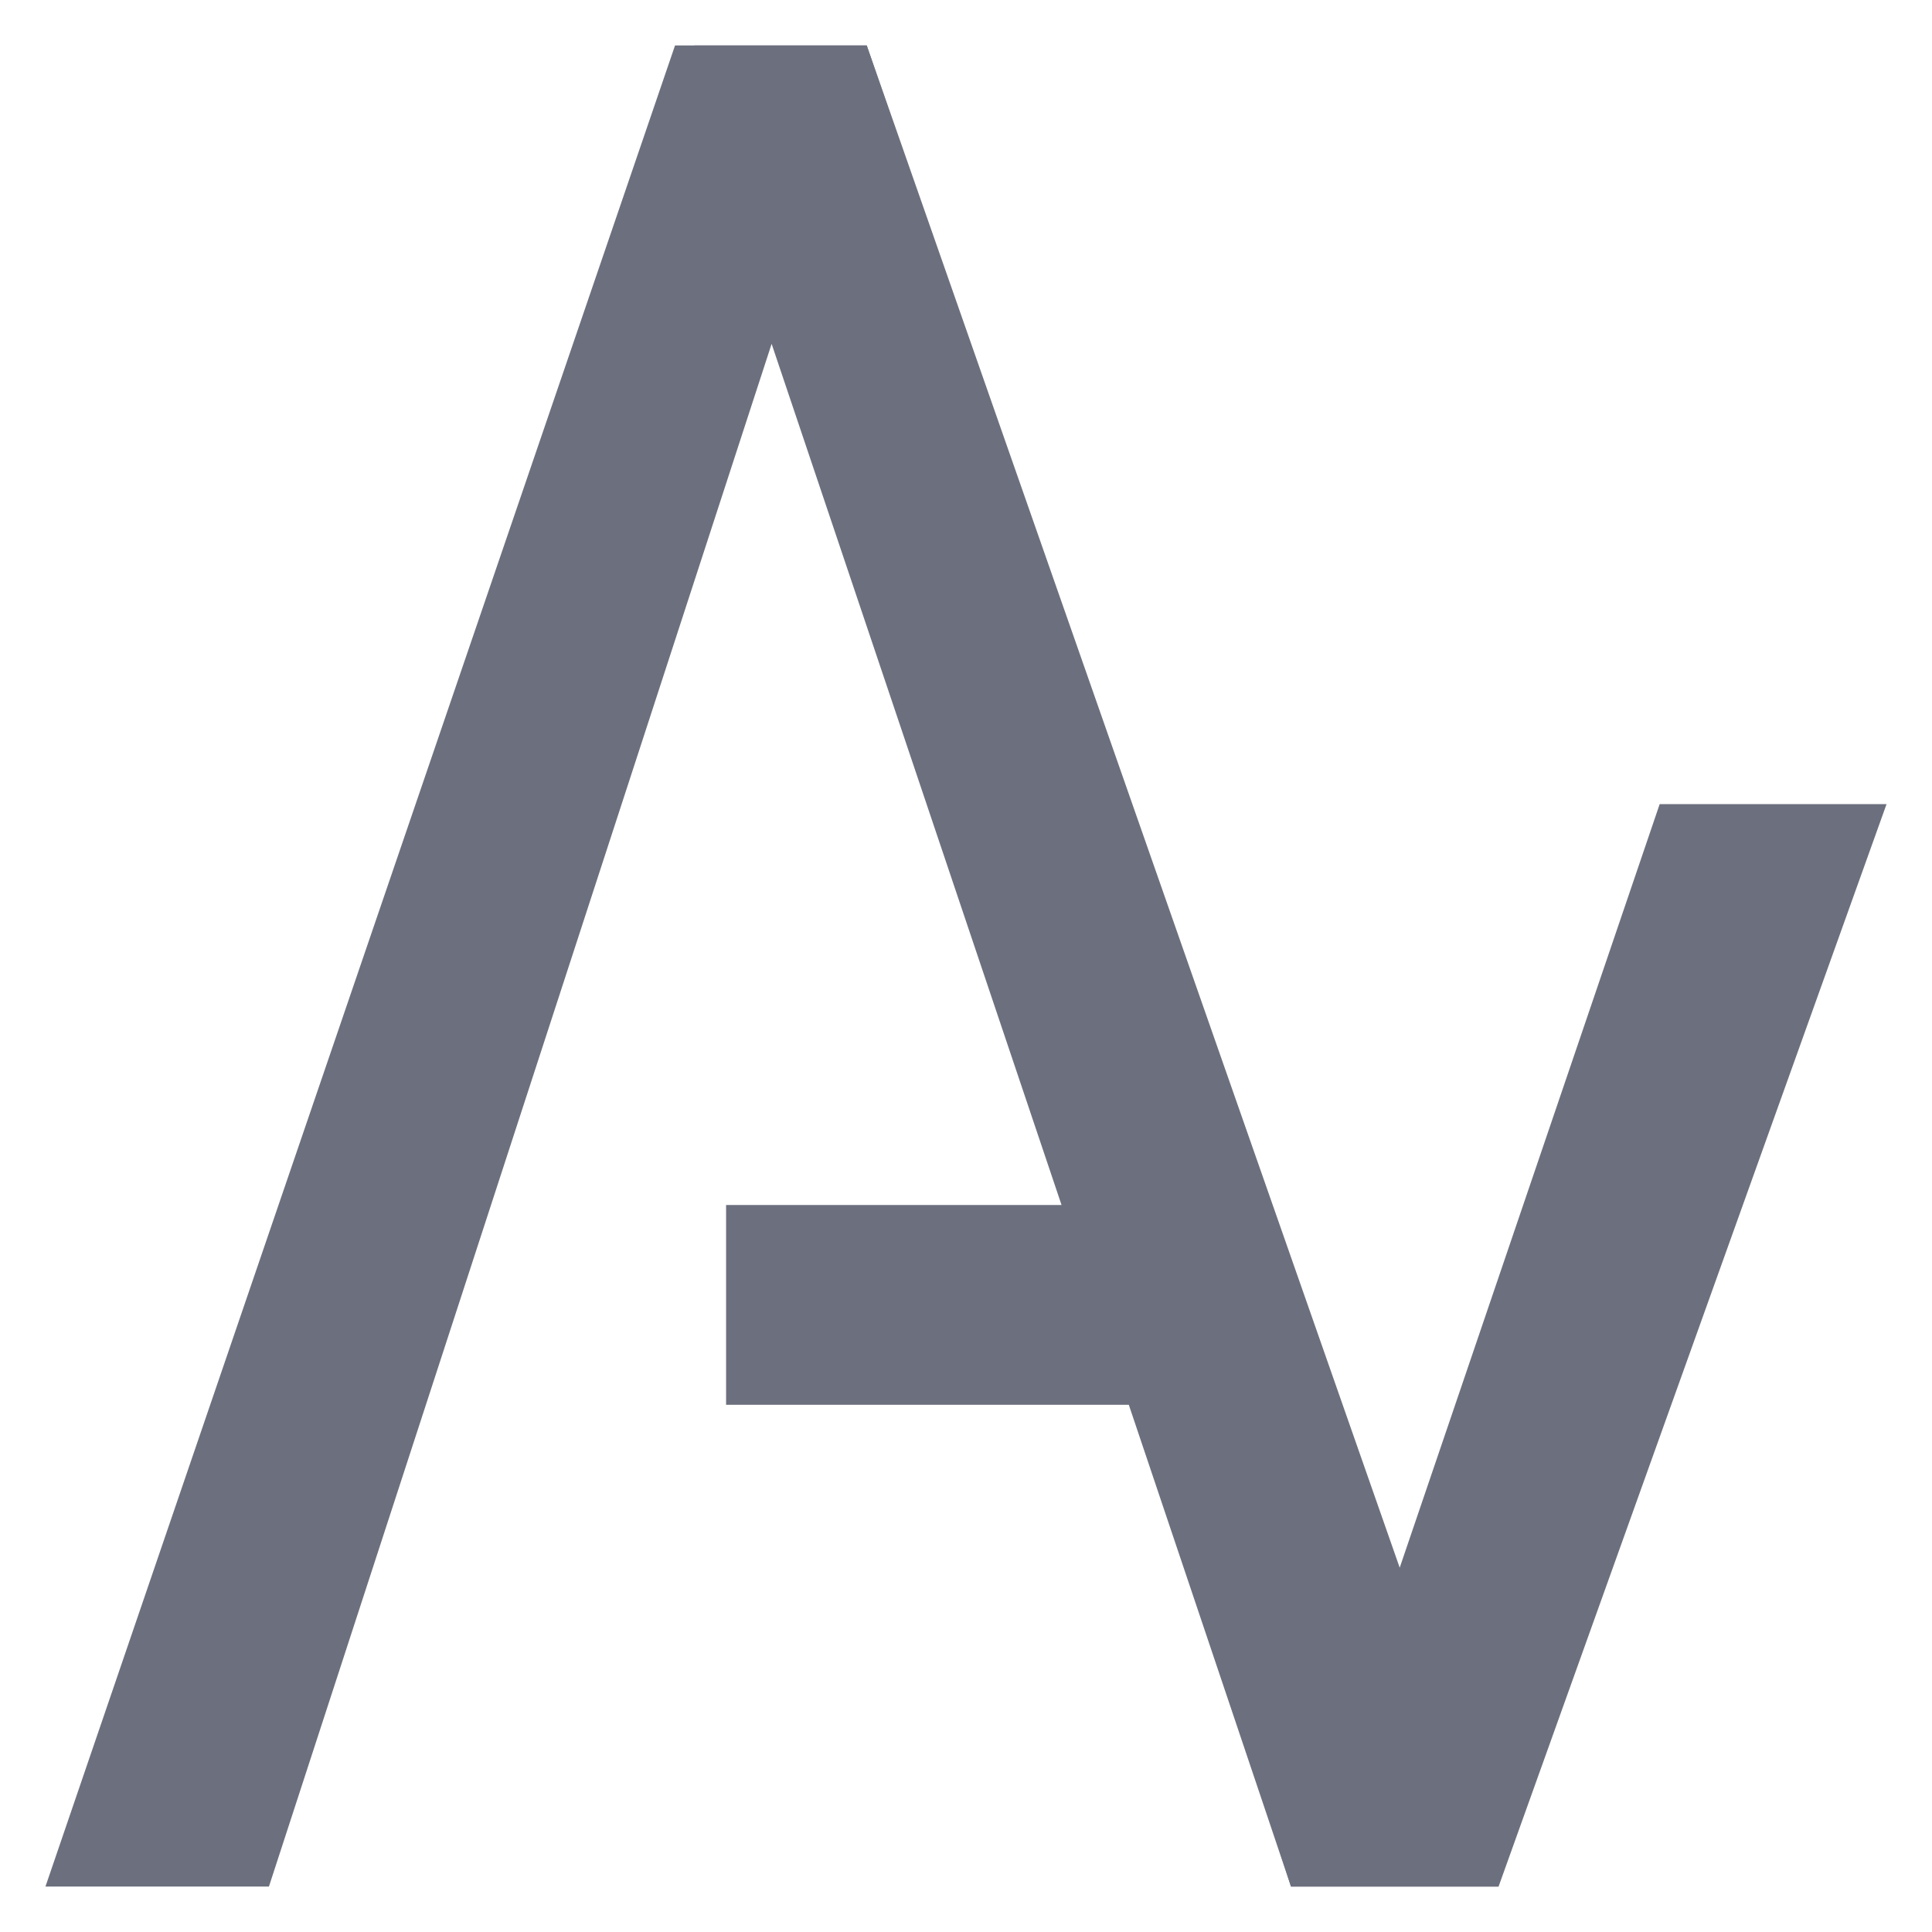
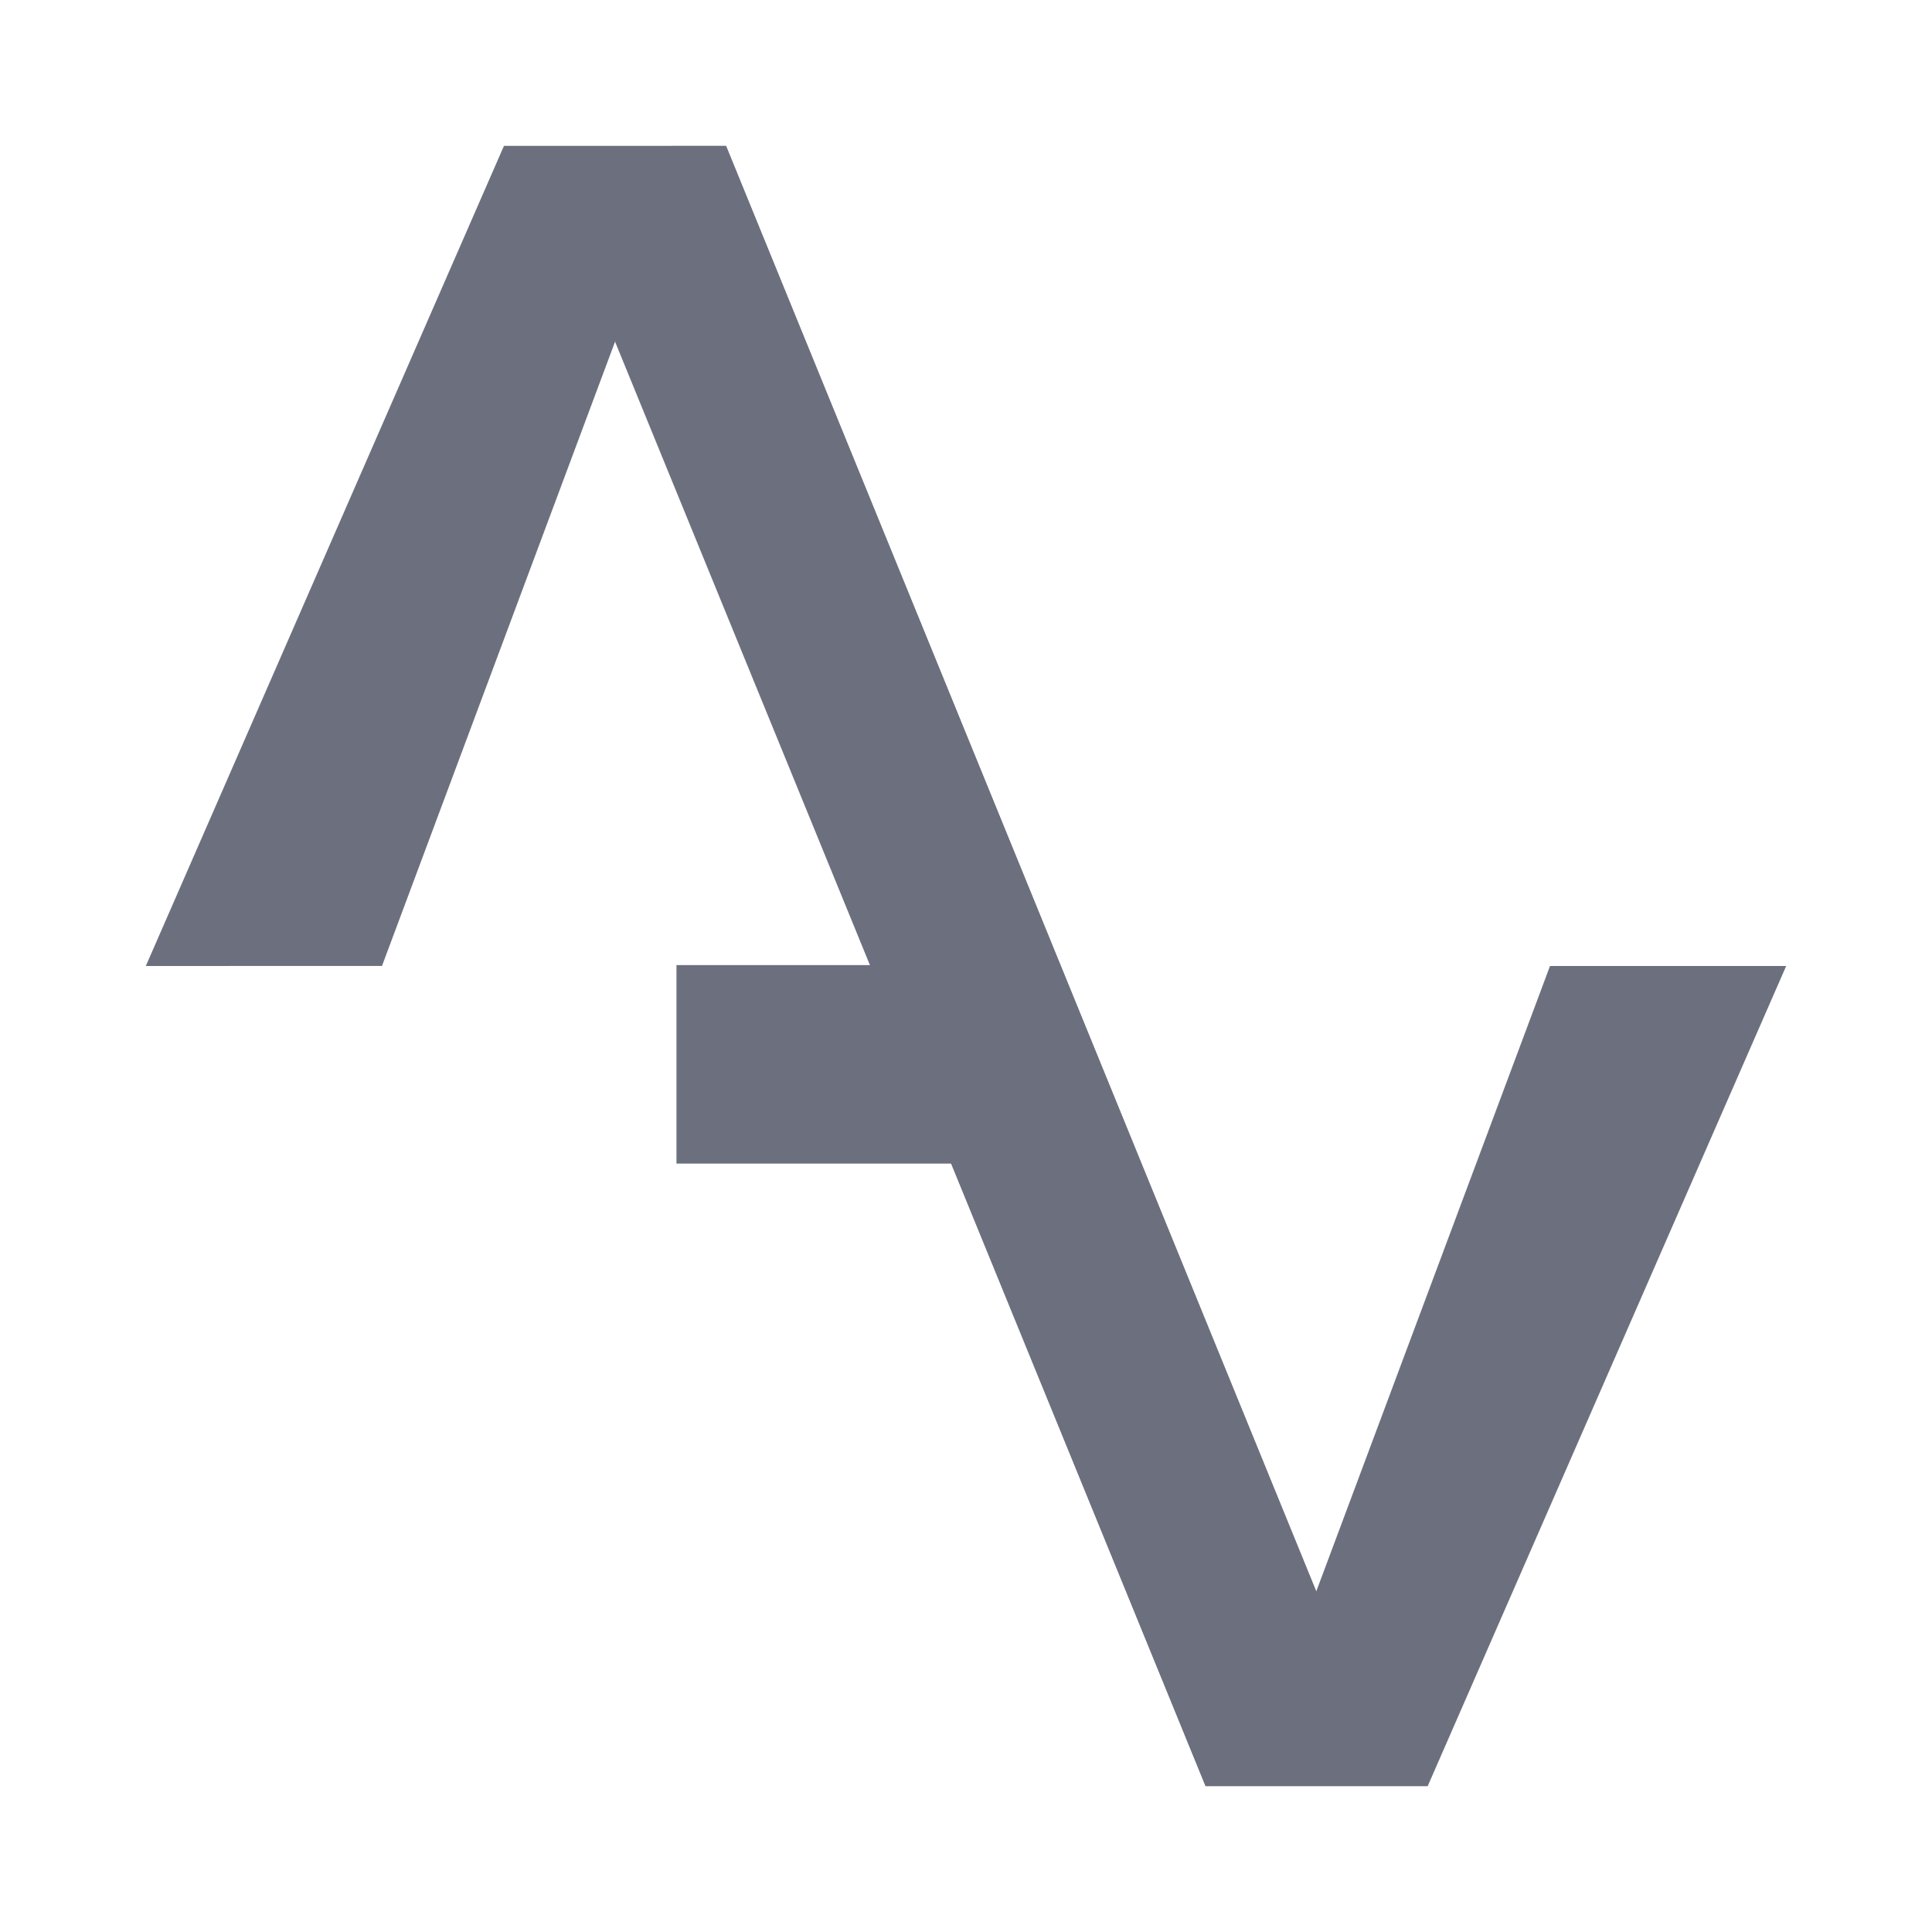
- <svg xmlns="http://www.w3.org/2000/svg" width="16" height="16" viewBox="12 12 170 170" fill="none">
-   <path d="M83.775 30.353L35.664 178H16L71.397 16H84.074L83.775 30.353ZM125.597 178L75.889 30.353L75.59 16H88.266L143.863 178H125.597ZM121.604 118.029V135.609H75.889V118.029H121.604Z" fill="#6C707E" />
-   <path d="M133.982 153.411L158.037 82.758H178L143.863 178H128.991L133.982 153.411ZM88.266 16L136.377 153.411L141.667 178H125.597L73.094 16H88.266Z" fill="#6C707E" />
+ <svg xmlns="http://www.w3.org/2000/svg" width="16" height="16" viewBox="0 0 212 212" fill="none">
+   <path d="M108.158 127.681H74.23V105.901H108.158V127.681Z" fill="#6C707E" />
+   <path d="M143.468 177.209L170.083 106H196L156.659 196H139.588L143.468 177.209ZM79.664 16L145.485 177.209L149.52 196H132.294L67.49 37.493L79.664 16Z" fill="#6C707E" />
+   <path d="M68.499 34.791L41.917 105.992L16 106L55.299 16.007L72.37 16.002L68.499 34.791ZM132.294 196L66.481 34.791L62.438 16.005L79.664 16L144.432 174.629L132.294 196Z" fill="#6C707E" />
</svg>
